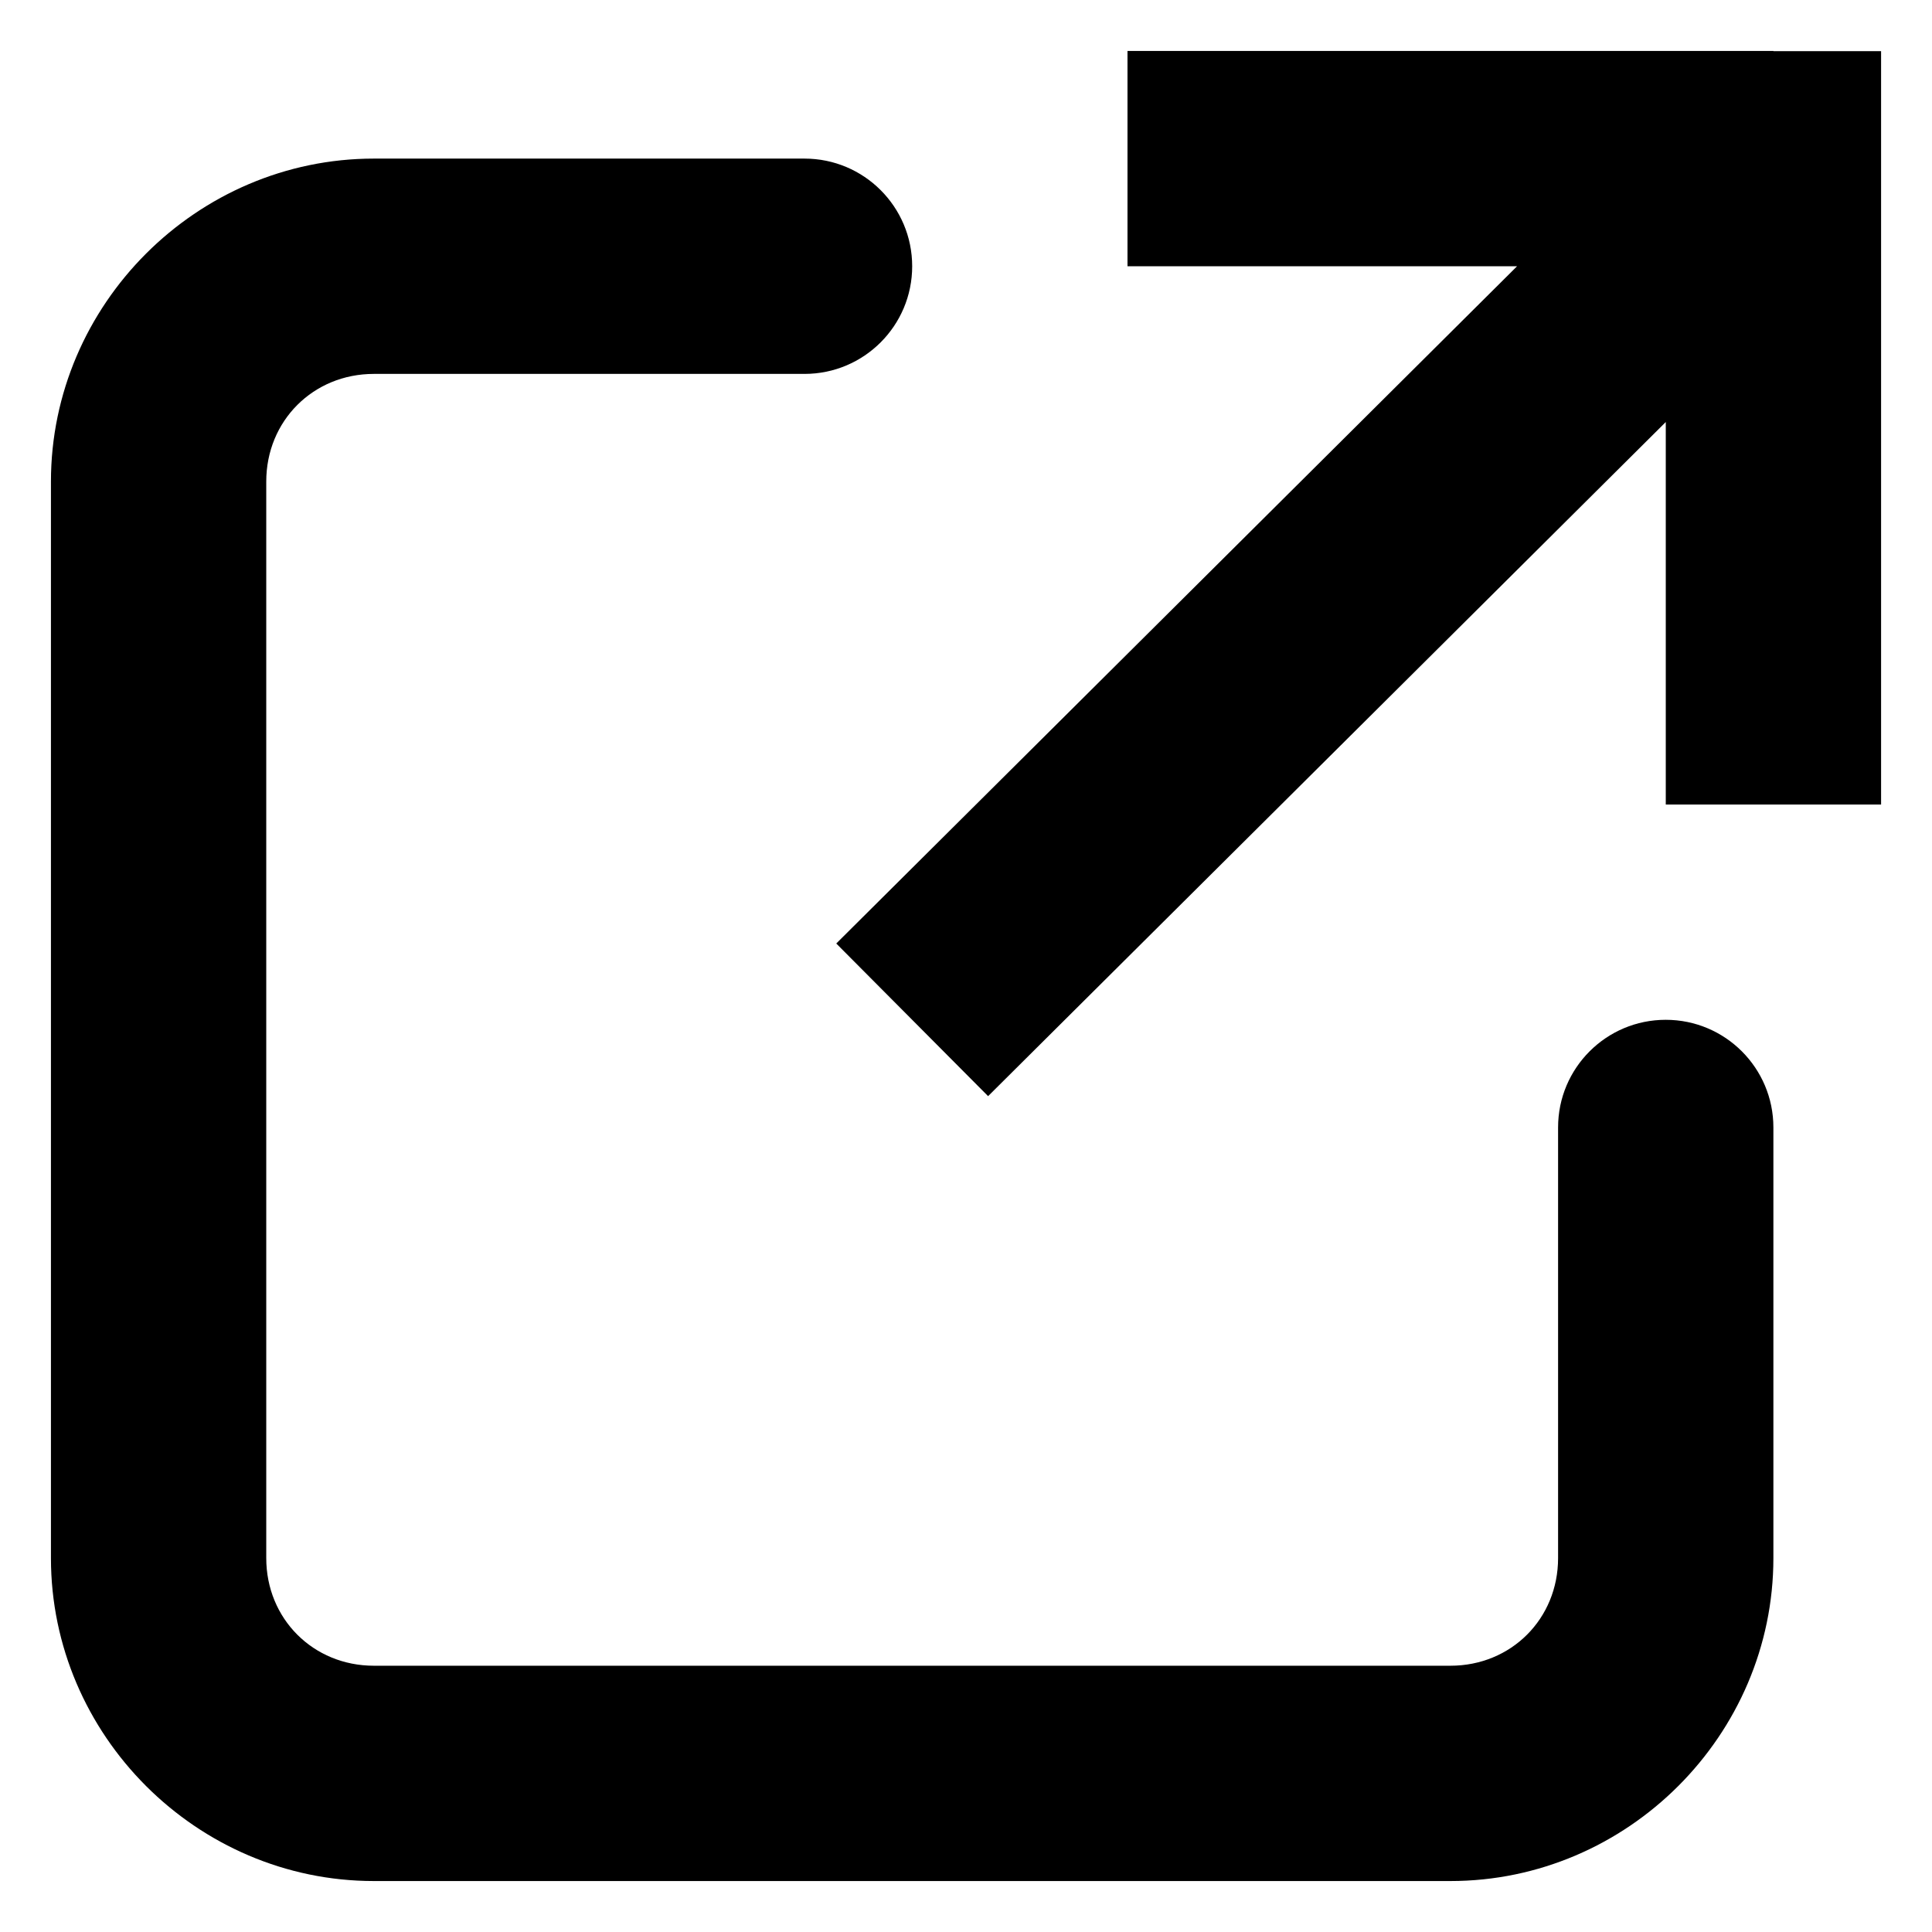
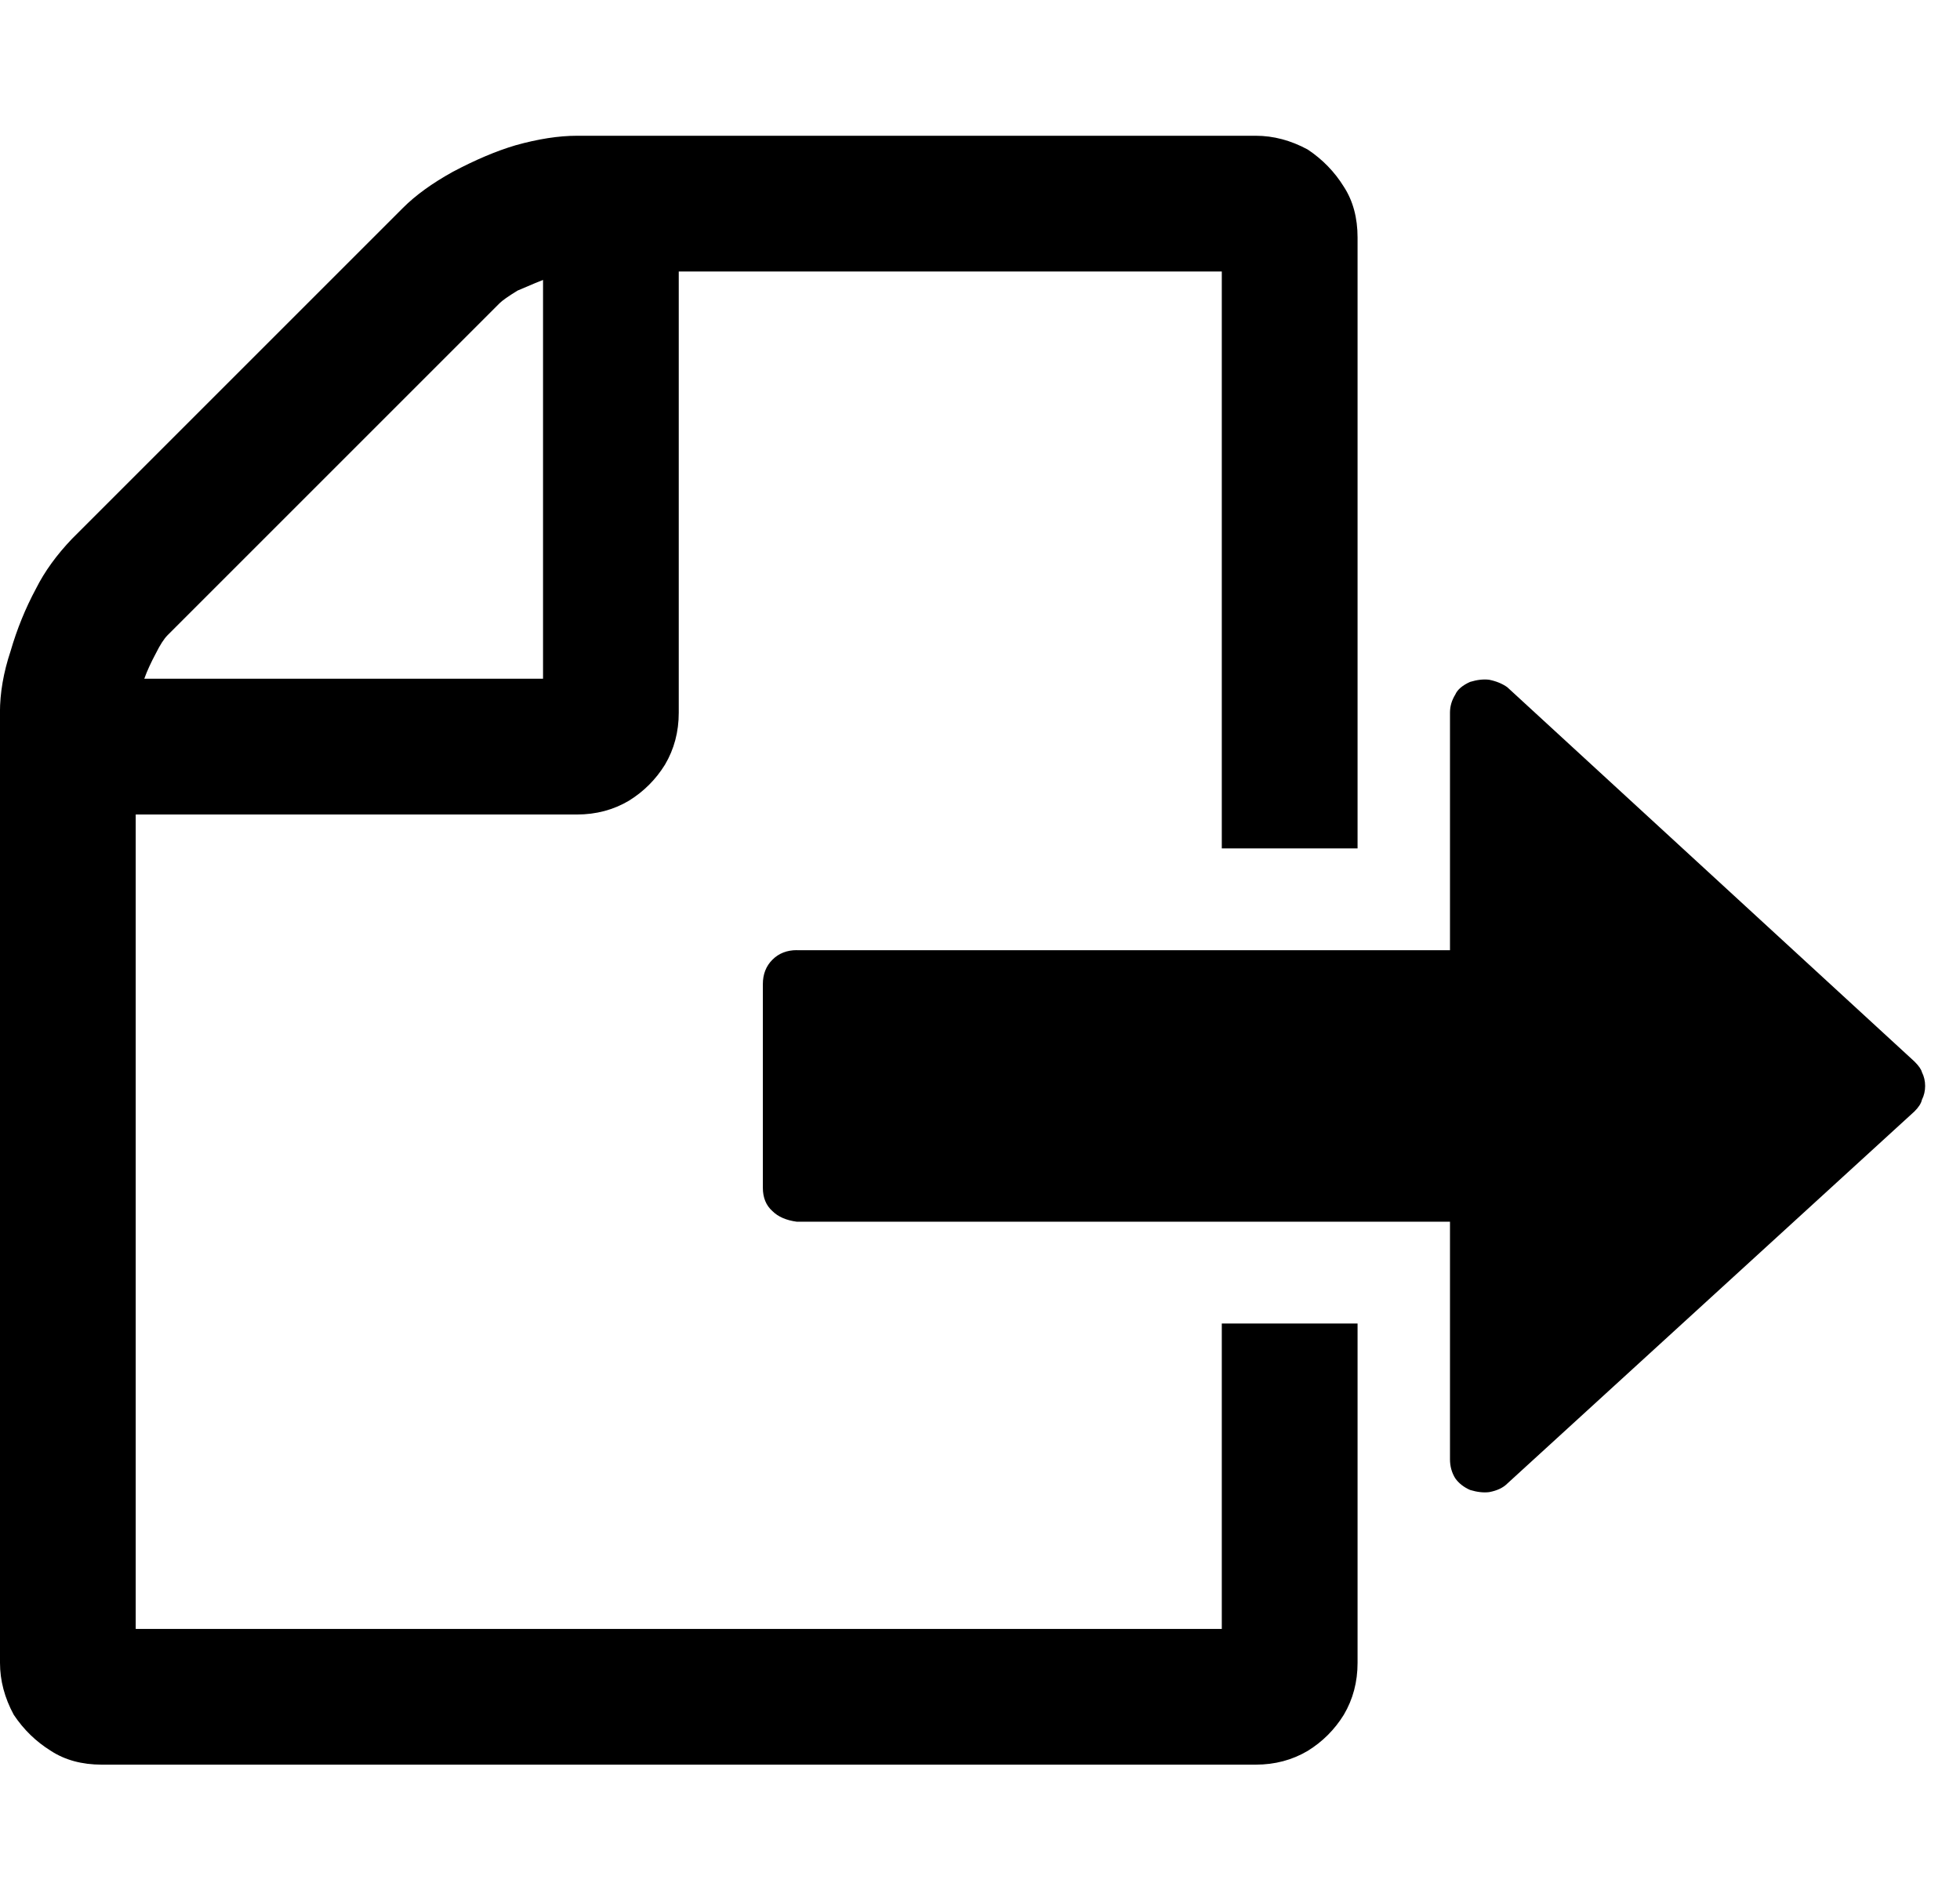
- <svg xmlns="http://www.w3.org/2000/svg" width="512" height="512" fill="none" version="1.1" viewBox="0 0 512 512">
-   <path d="m99.088 42.029c-46.931 0-85.588 38.657-85.588 85.588v285.29c0 46.932 38.657 85.588 85.588 85.588h285.29c46.931 0 85.588-38.657 85.588-85.588v-114.12a28.529 28.529 0 0 0-28.529-28.529 28.529 28.529 0 0 0-28.529 28.529v114.12c0 16.096-12.433 28.529-28.529 28.529h-285.29c-16.095 0-28.529-12.434-28.529-28.529v-285.29c0-16.094 12.435-28.529 28.529-28.529h114.12a28.529 28.529 0 0 0 28.529-28.529 28.529 28.529 0 0 0-28.529-28.529zm199.71-28.529v57.059h103.24l-180.42 179.48 40.24 40.451 179.59-178.65v101.37h57.059v-199.65h-28.529v-0.059z" color="#000000" fill="#000" stroke-linecap="round" />
+ <svg xmlns="http://www.w3.org/2000/svg" width="33" height="32" version="1.1" viewBox="0 0 33 32">
+   <path d="m13.416 16h10.997v-4c0-0.107 0.03-0.209 0.089-0.304 0.036-0.083 0.119-0.155 0.25-0.214 0.119-0.036 0.226-0.048 0.321-0.036 0.119 0.024 0.221 0.066 0.304 0.125l6.857 6.304c0.071 0.071 0.113 0.131 0.125 0.179 0.036 0.071 0.054 0.149 0.054 0.232 0 0.083-0.018 0.161-0.054 0.232-0.012 0.059-0.054 0.125-0.125 0.196l-6.857 6.268c-0.071 0.071-0.173 0.119-0.304 0.143-0.095 0.012-0.202 0-0.321-0.036-0.107-0.047-0.191-0.113-0.25-0.196-0.059-0.095-0.089-0.202-0.089-0.321v-4h-10.997c-0.179-0.024-0.316-0.084-0.411-0.179-0.107-0.095-0.161-0.226-0.161-0.393v-3.429c0-0.167 0.054-0.304 0.161-0.411 0.107-0.107 0.244-0.161 0.411-0.161zm-13.416-4v16c0 0.297 0.077 0.589 0.232 0.875 0.167 0.25 0.375 0.452 0.625 0.607 0.238 0.155 0.524 0.232 0.857 0.232h19.429c0.321 0 0.613-0.077 0.875-0.232 0.25-0.155 0.452-0.357 0.607-0.607 0.155-0.262 0.232-0.554 0.232-0.875v-5.714h-2.286v5.143h-18.286v-13.714h7.429c0.321 0 0.613-0.077 0.875-0.232 0.25-0.155 0.452-0.357 0.607-0.607 0.155-0.262 0.232-0.554 0.232-0.875v-7.429h9.143v9.714h2.286v-10.286c0-0.333-0.077-0.619-0.232-0.857-0.155-0.25-0.357-0.458-0.607-0.625-0.286-0.155-0.578-0.232-0.875-0.232h-11.429c-0.309 0-0.655 0.054-1.036 0.161-0.321 0.095-0.673 0.244-1.054 0.446-0.345 0.191-0.625 0.393-0.839 0.607l-5.571 5.571c-0.262 0.274-0.464 0.554-0.607 0.839-0.179 0.333-0.322 0.685-0.429 1.054-0.119 0.357-0.179 0.703-0.179 1.036zm9.143-0.571h-6.714c0.047-0.131 0.113-0.274 0.196-0.429 0.071-0.143 0.137-0.244 0.196-0.304l5.589-5.589c0.047-0.047 0.149-0.119 0.304-0.214 0.25-0.107 0.393-0.167 0.429-0.179v6.714z" />
</svg>
